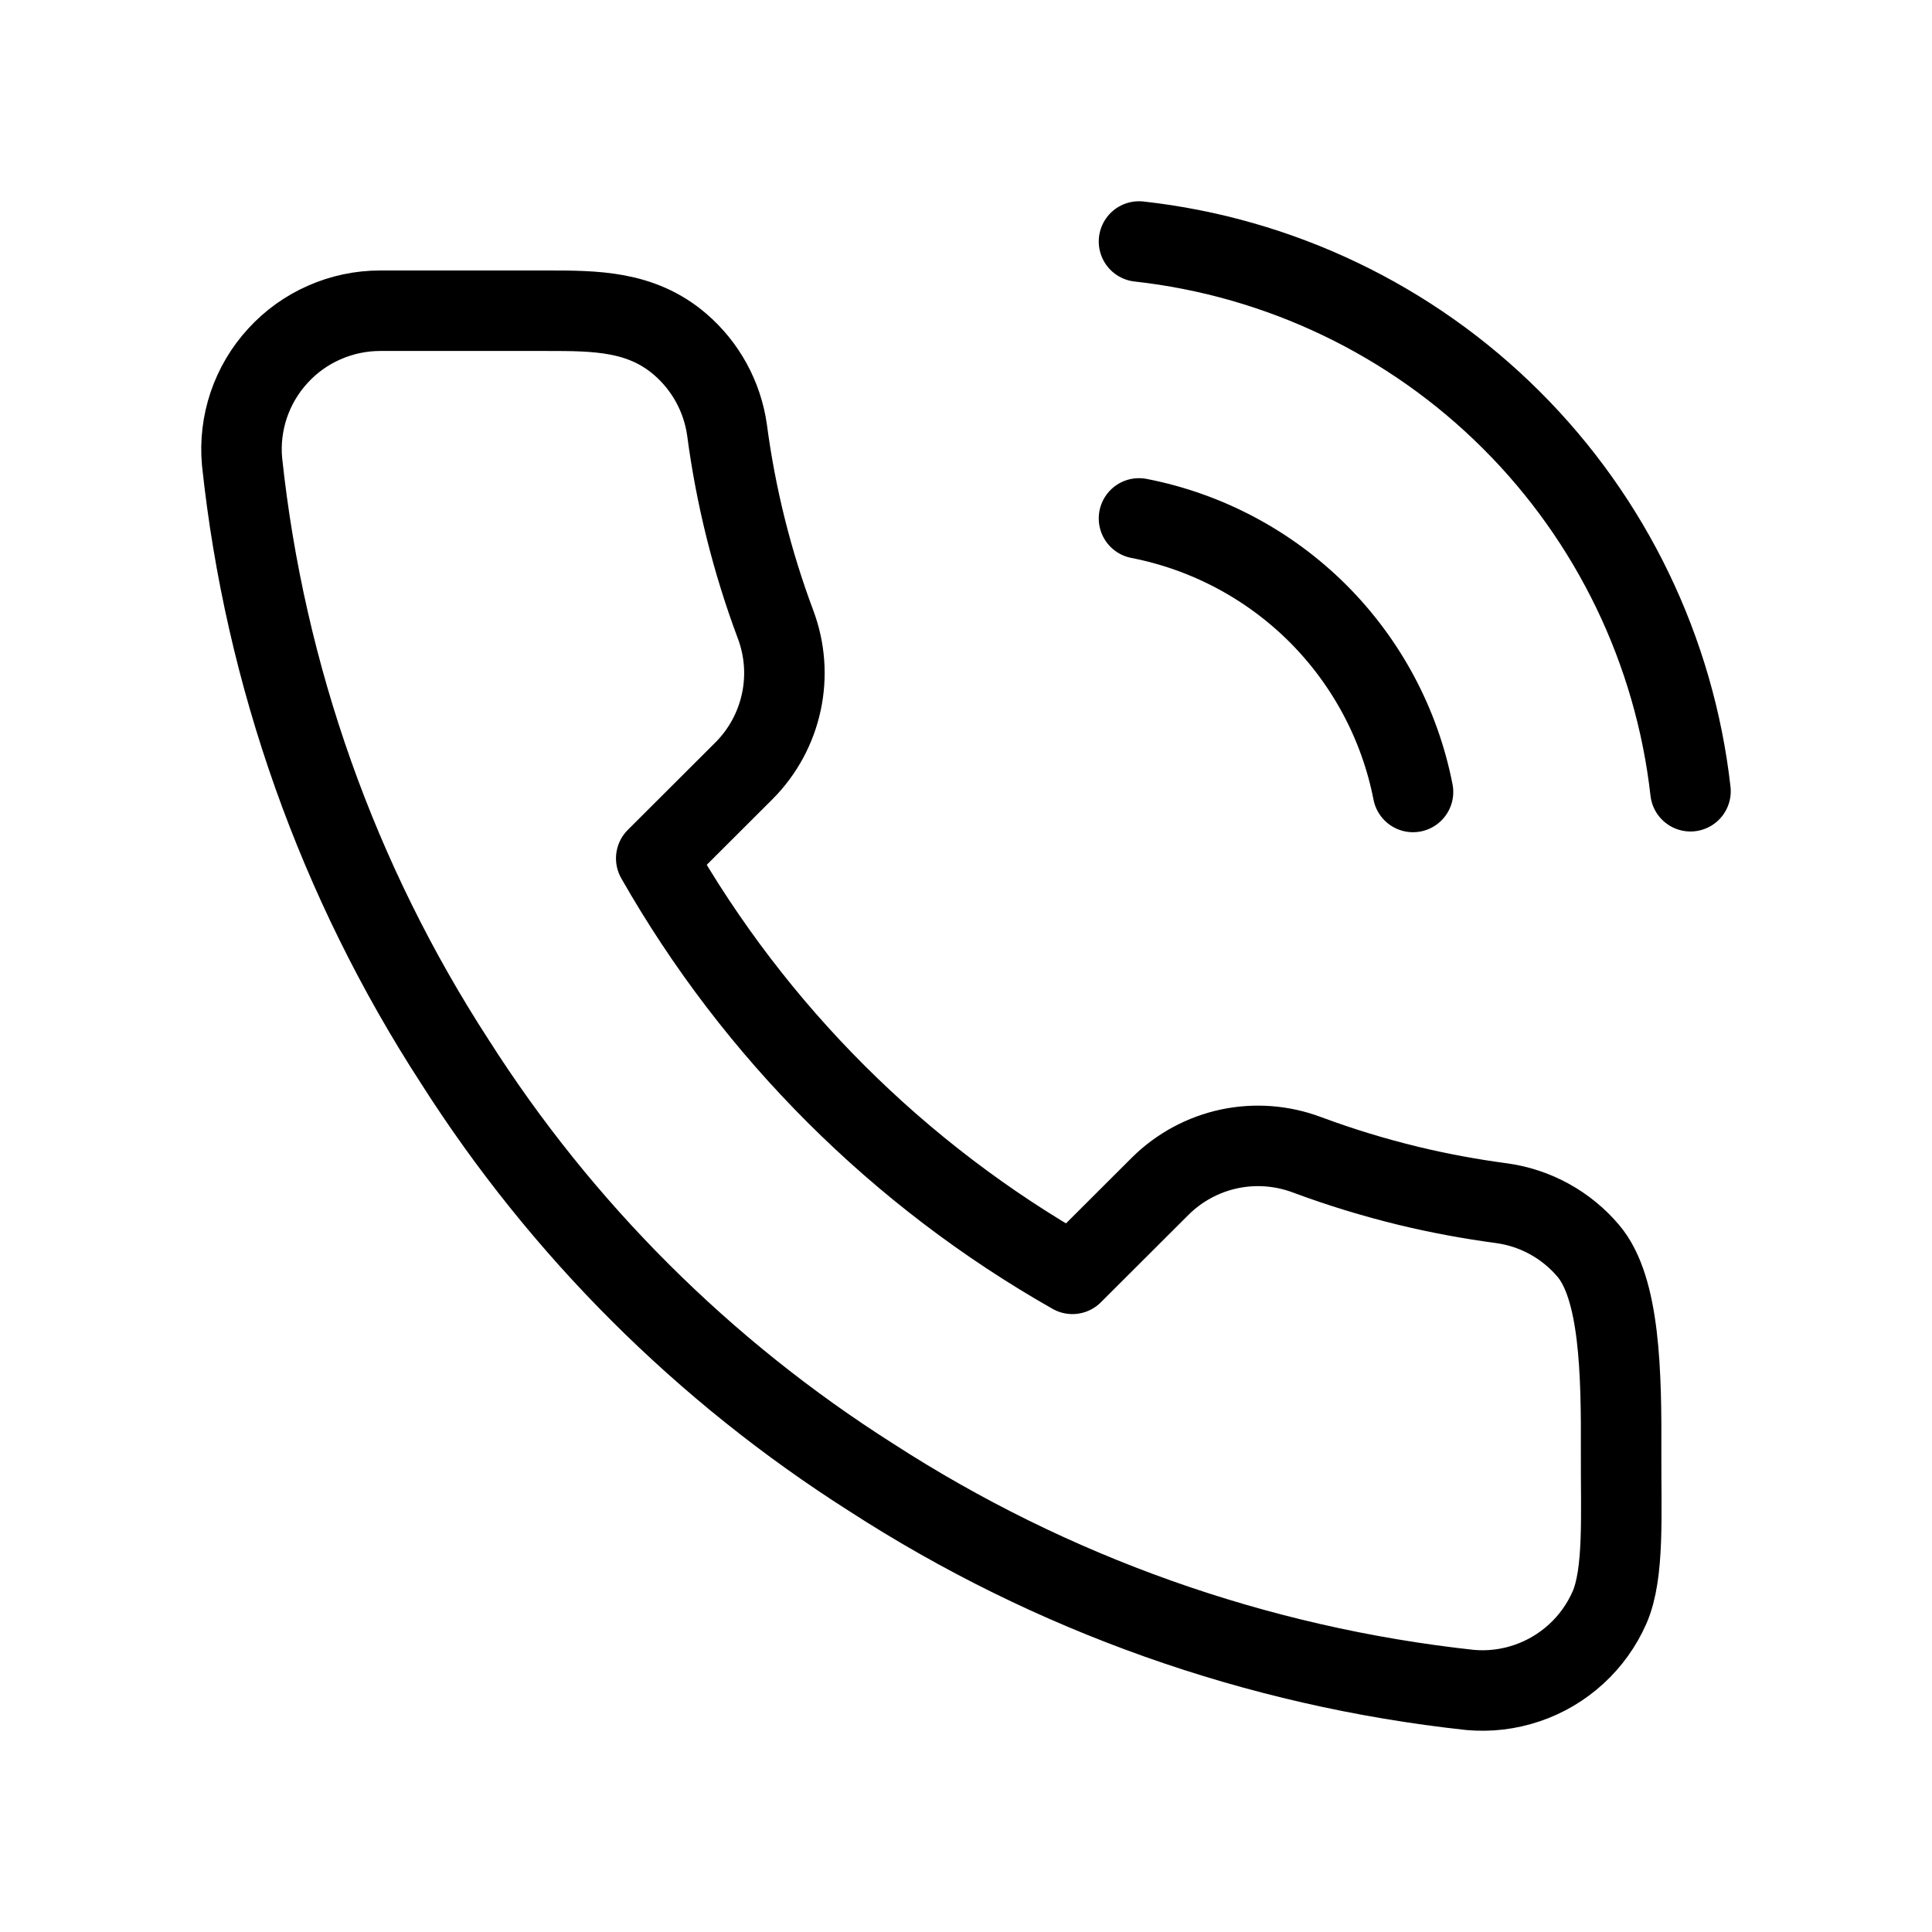
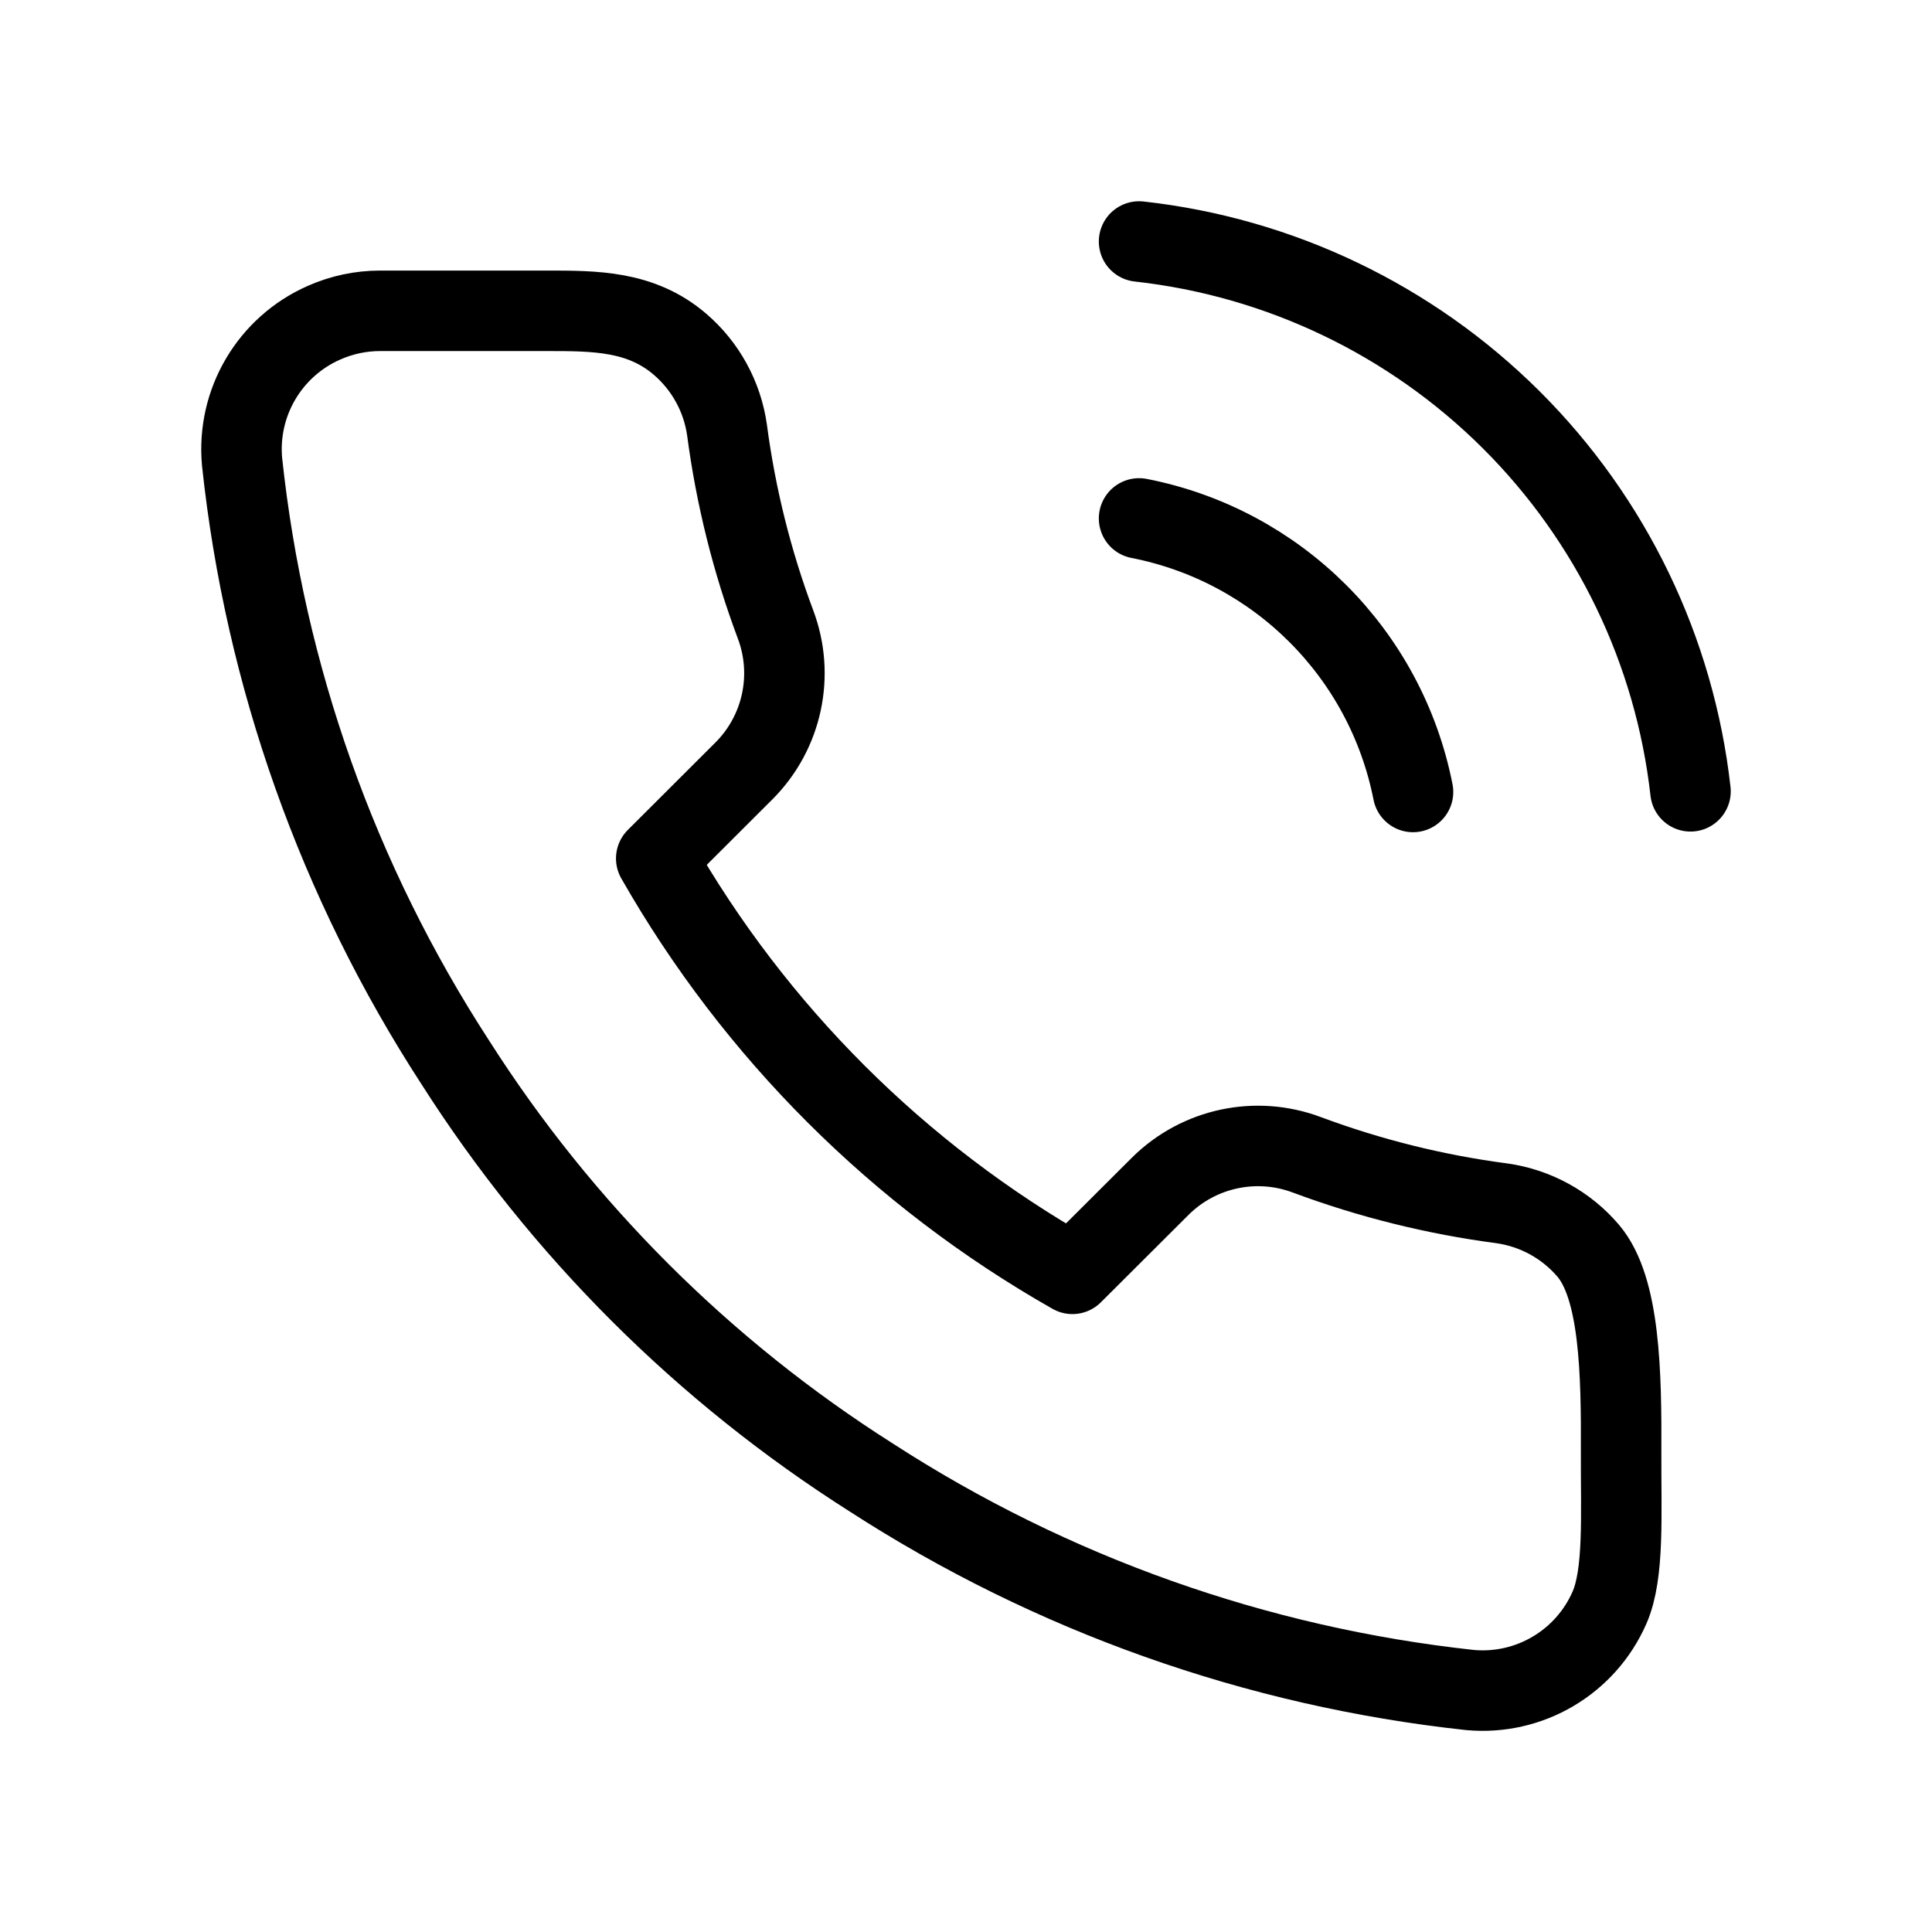
<svg xmlns="http://www.w3.org/2000/svg" width="24" height="24" viewBox="0 0 24 24" fill="none">
-   <path d="M14.149 6.44C14.991 6.604 15.764 7.015 16.371 7.62C16.977 8.226 17.389 8.998 17.553 9.838M14.149 3C15.898 3.194 17.529 3.975 18.773 5.216C20.018 6.457 20.803 8.084 21 9.829M19.994 19.969C19.898 20.188 19.757 20.385 19.58 20.547C19.403 20.709 19.194 20.833 18.967 20.909C18.74 20.986 18.499 21.015 18.26 20.993C15.608 20.705 13.061 19.801 10.823 18.353C8.741 17.032 6.976 15.27 5.653 13.192C4.196 10.948 3.29 8.394 3.007 5.735C2.985 5.497 3.014 5.258 3.09 5.031C3.167 4.805 3.289 4.597 3.451 4.421C3.612 4.244 3.808 4.103 4.027 4.007C4.246 3.91 4.483 3.86 4.722 3.86H6.781H6.794C7.392 3.86 7.963 3.86 8.448 4.276C8.765 4.548 8.972 4.926 9.031 5.339C9.14 6.165 9.342 6.976 9.634 7.756C9.75 8.064 9.775 8.399 9.706 8.72C9.637 9.042 9.478 9.337 9.246 9.571L8.152 10.663C9.378 12.817 11.165 14.6 13.322 15.824L14.416 14.732C14.651 14.5 14.947 14.341 15.269 14.272C15.591 14.204 15.926 14.229 16.235 14.345C16.649 14.499 17.071 14.628 17.5 14.732C17.881 14.824 18.267 14.895 18.656 14.947C19.075 15.005 19.457 15.216 19.73 15.538C20.123 16 20.143 17.051 20.138 18.052C20.135 18.813 20.179 19.546 19.994 19.969Z" stroke="currentColor" stroke-linecap="round" stroke-linejoin="round" />
+   <path d="M14.15 6.44a4.311 4.311 0 013.403 3.398M14.15 3a7.762 7.762 0 014.624 2.216A7.735 7.735 0 0121 9.83m-1.006 10.14a1.72 1.72 0 01-1.734 1.024 17.075 17.075 0 01-7.437-2.64 16.79 16.79 0 01-5.17-5.161 17 17 0 01-2.646-7.457 1.717 1.717 0 011.02-1.728c.219-.097.456-.147.695-.147h2.072c.598 0 1.17 0 1.654.416.317.272.524.65.583 1.063.109.826.311 1.637.603 2.417a1.717 1.717 0 01-.388 1.815l-1.094 1.092a13.775 13.775 0 005.17 5.16l1.094-1.091a1.724 1.724 0 011.819-.387 11.067 11.067 0 002.421.602c.419.059.801.269 1.074.59.393.463.413 1.514.408 2.514-.003.762.041 1.495-.144 1.918z" stroke="currentColor" stroke-linecap="round" stroke-linejoin="round" />
</svg>
